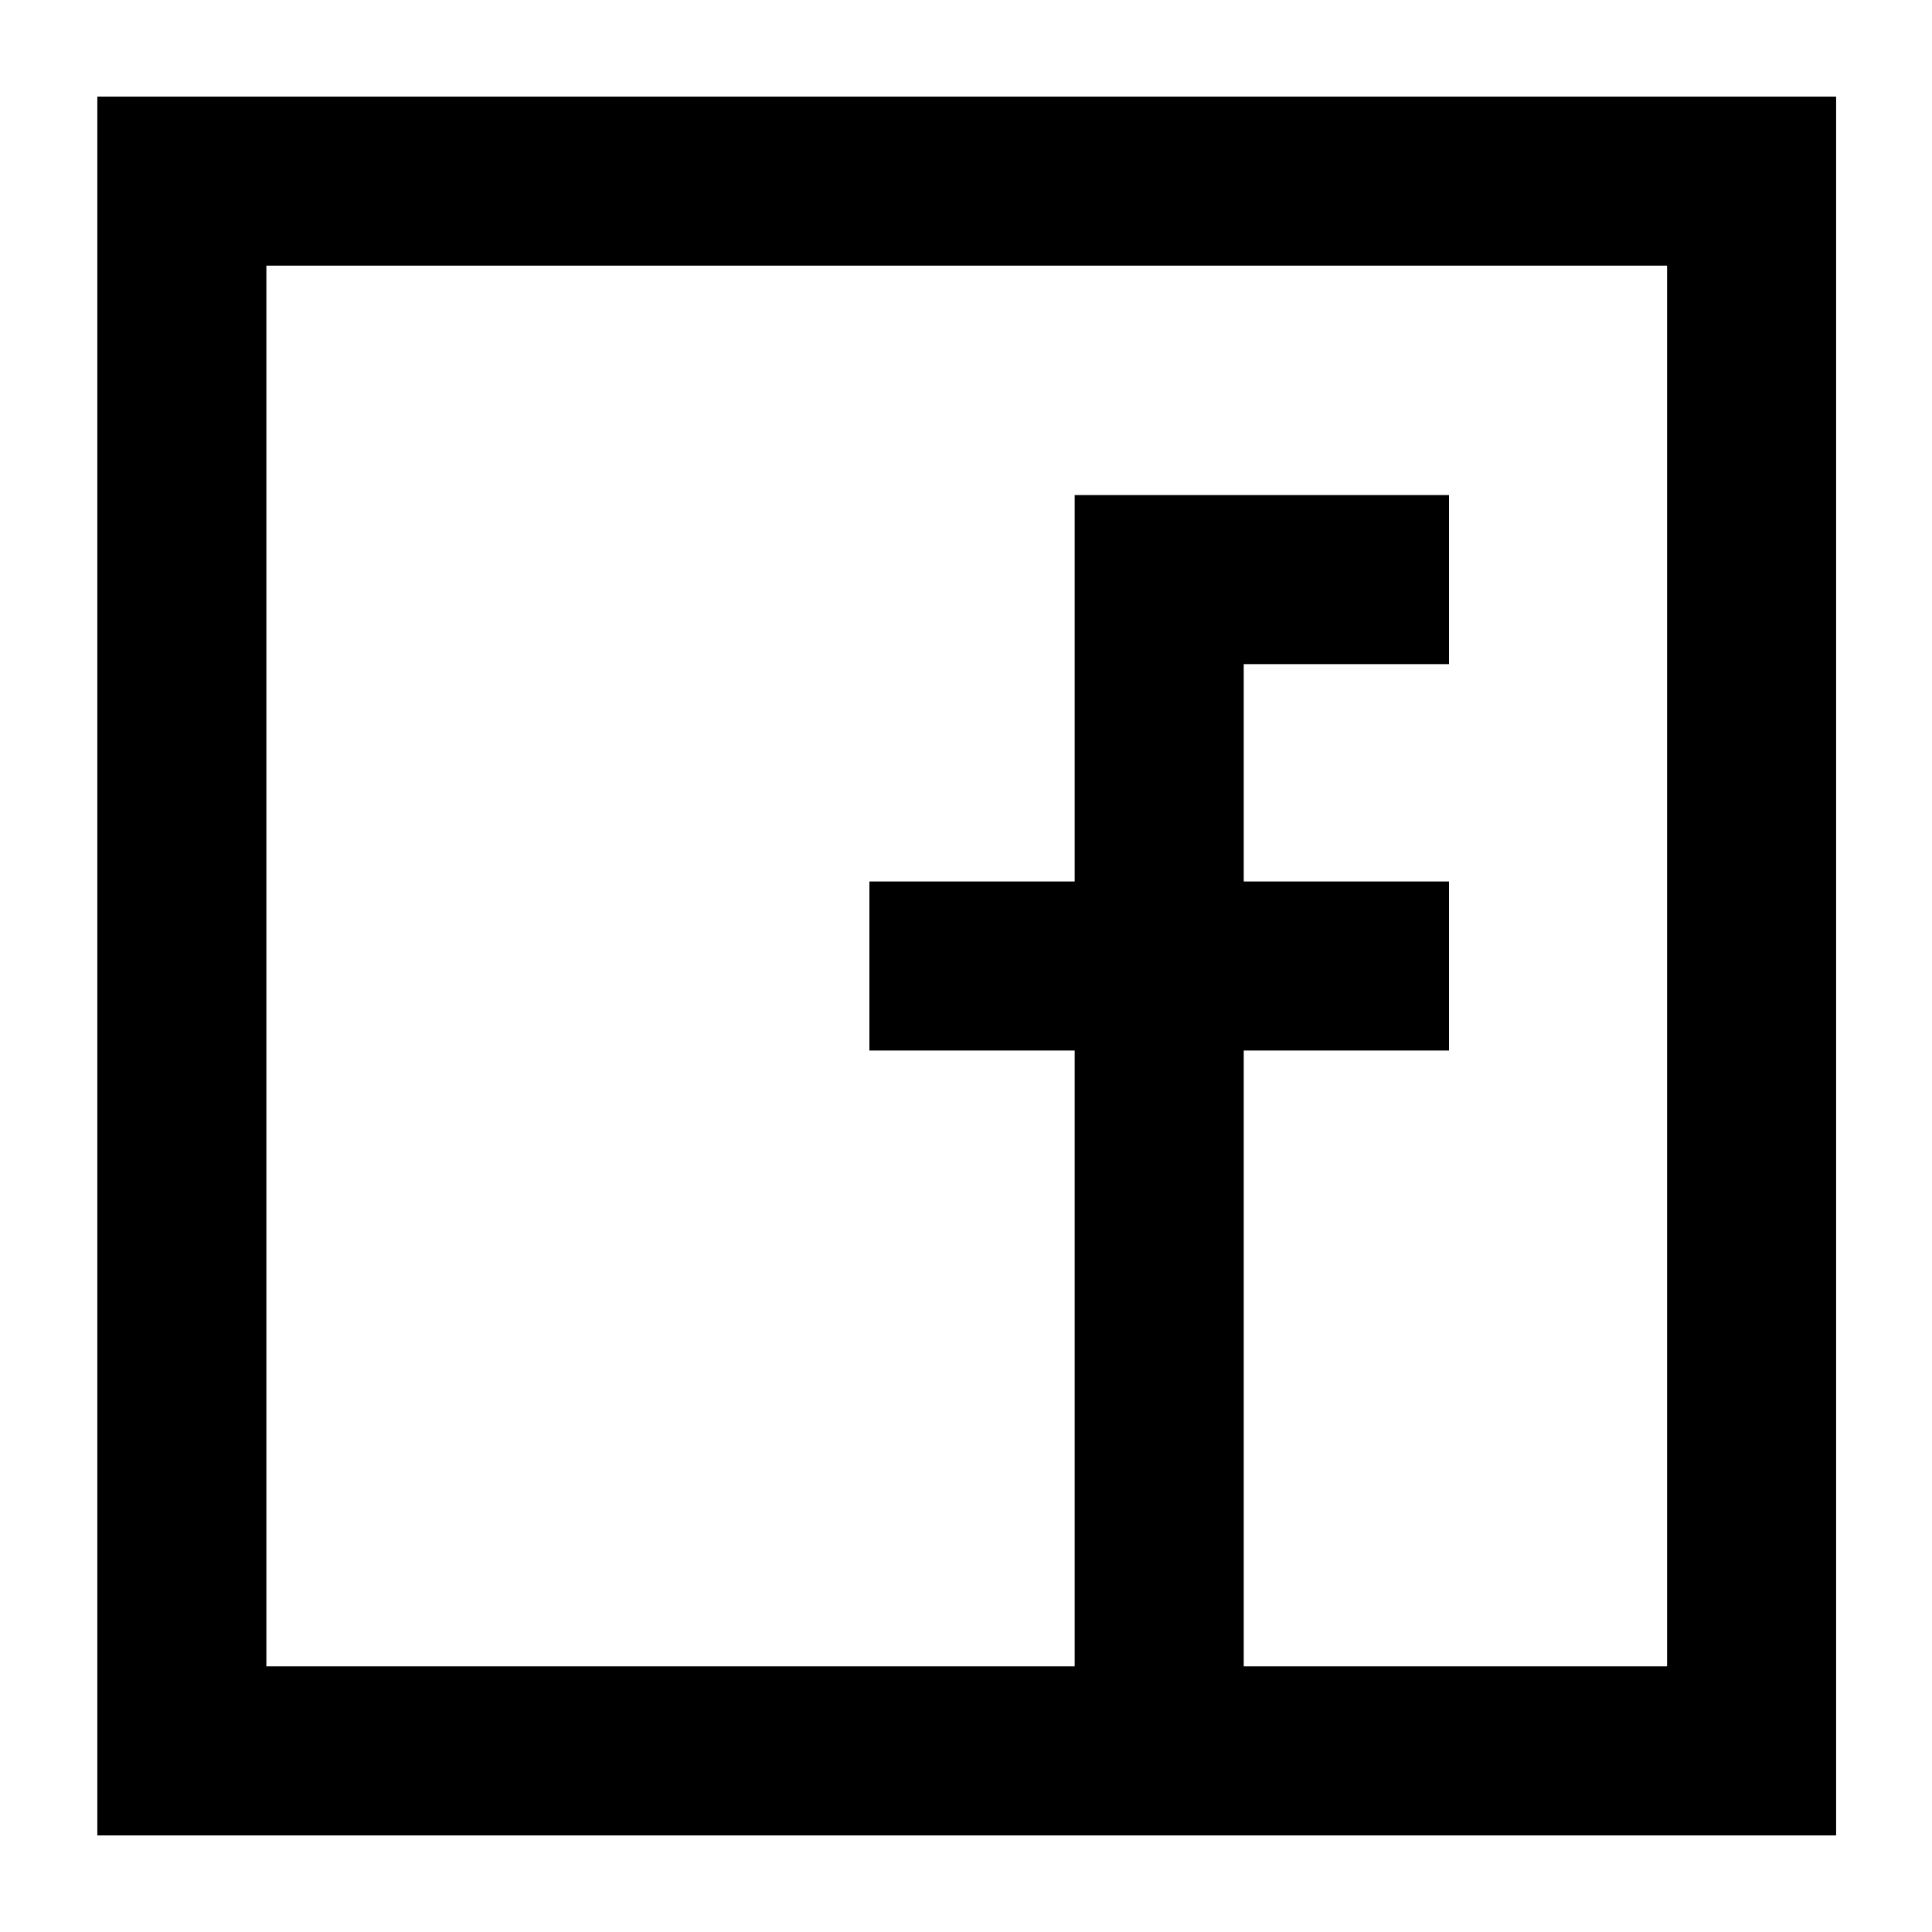
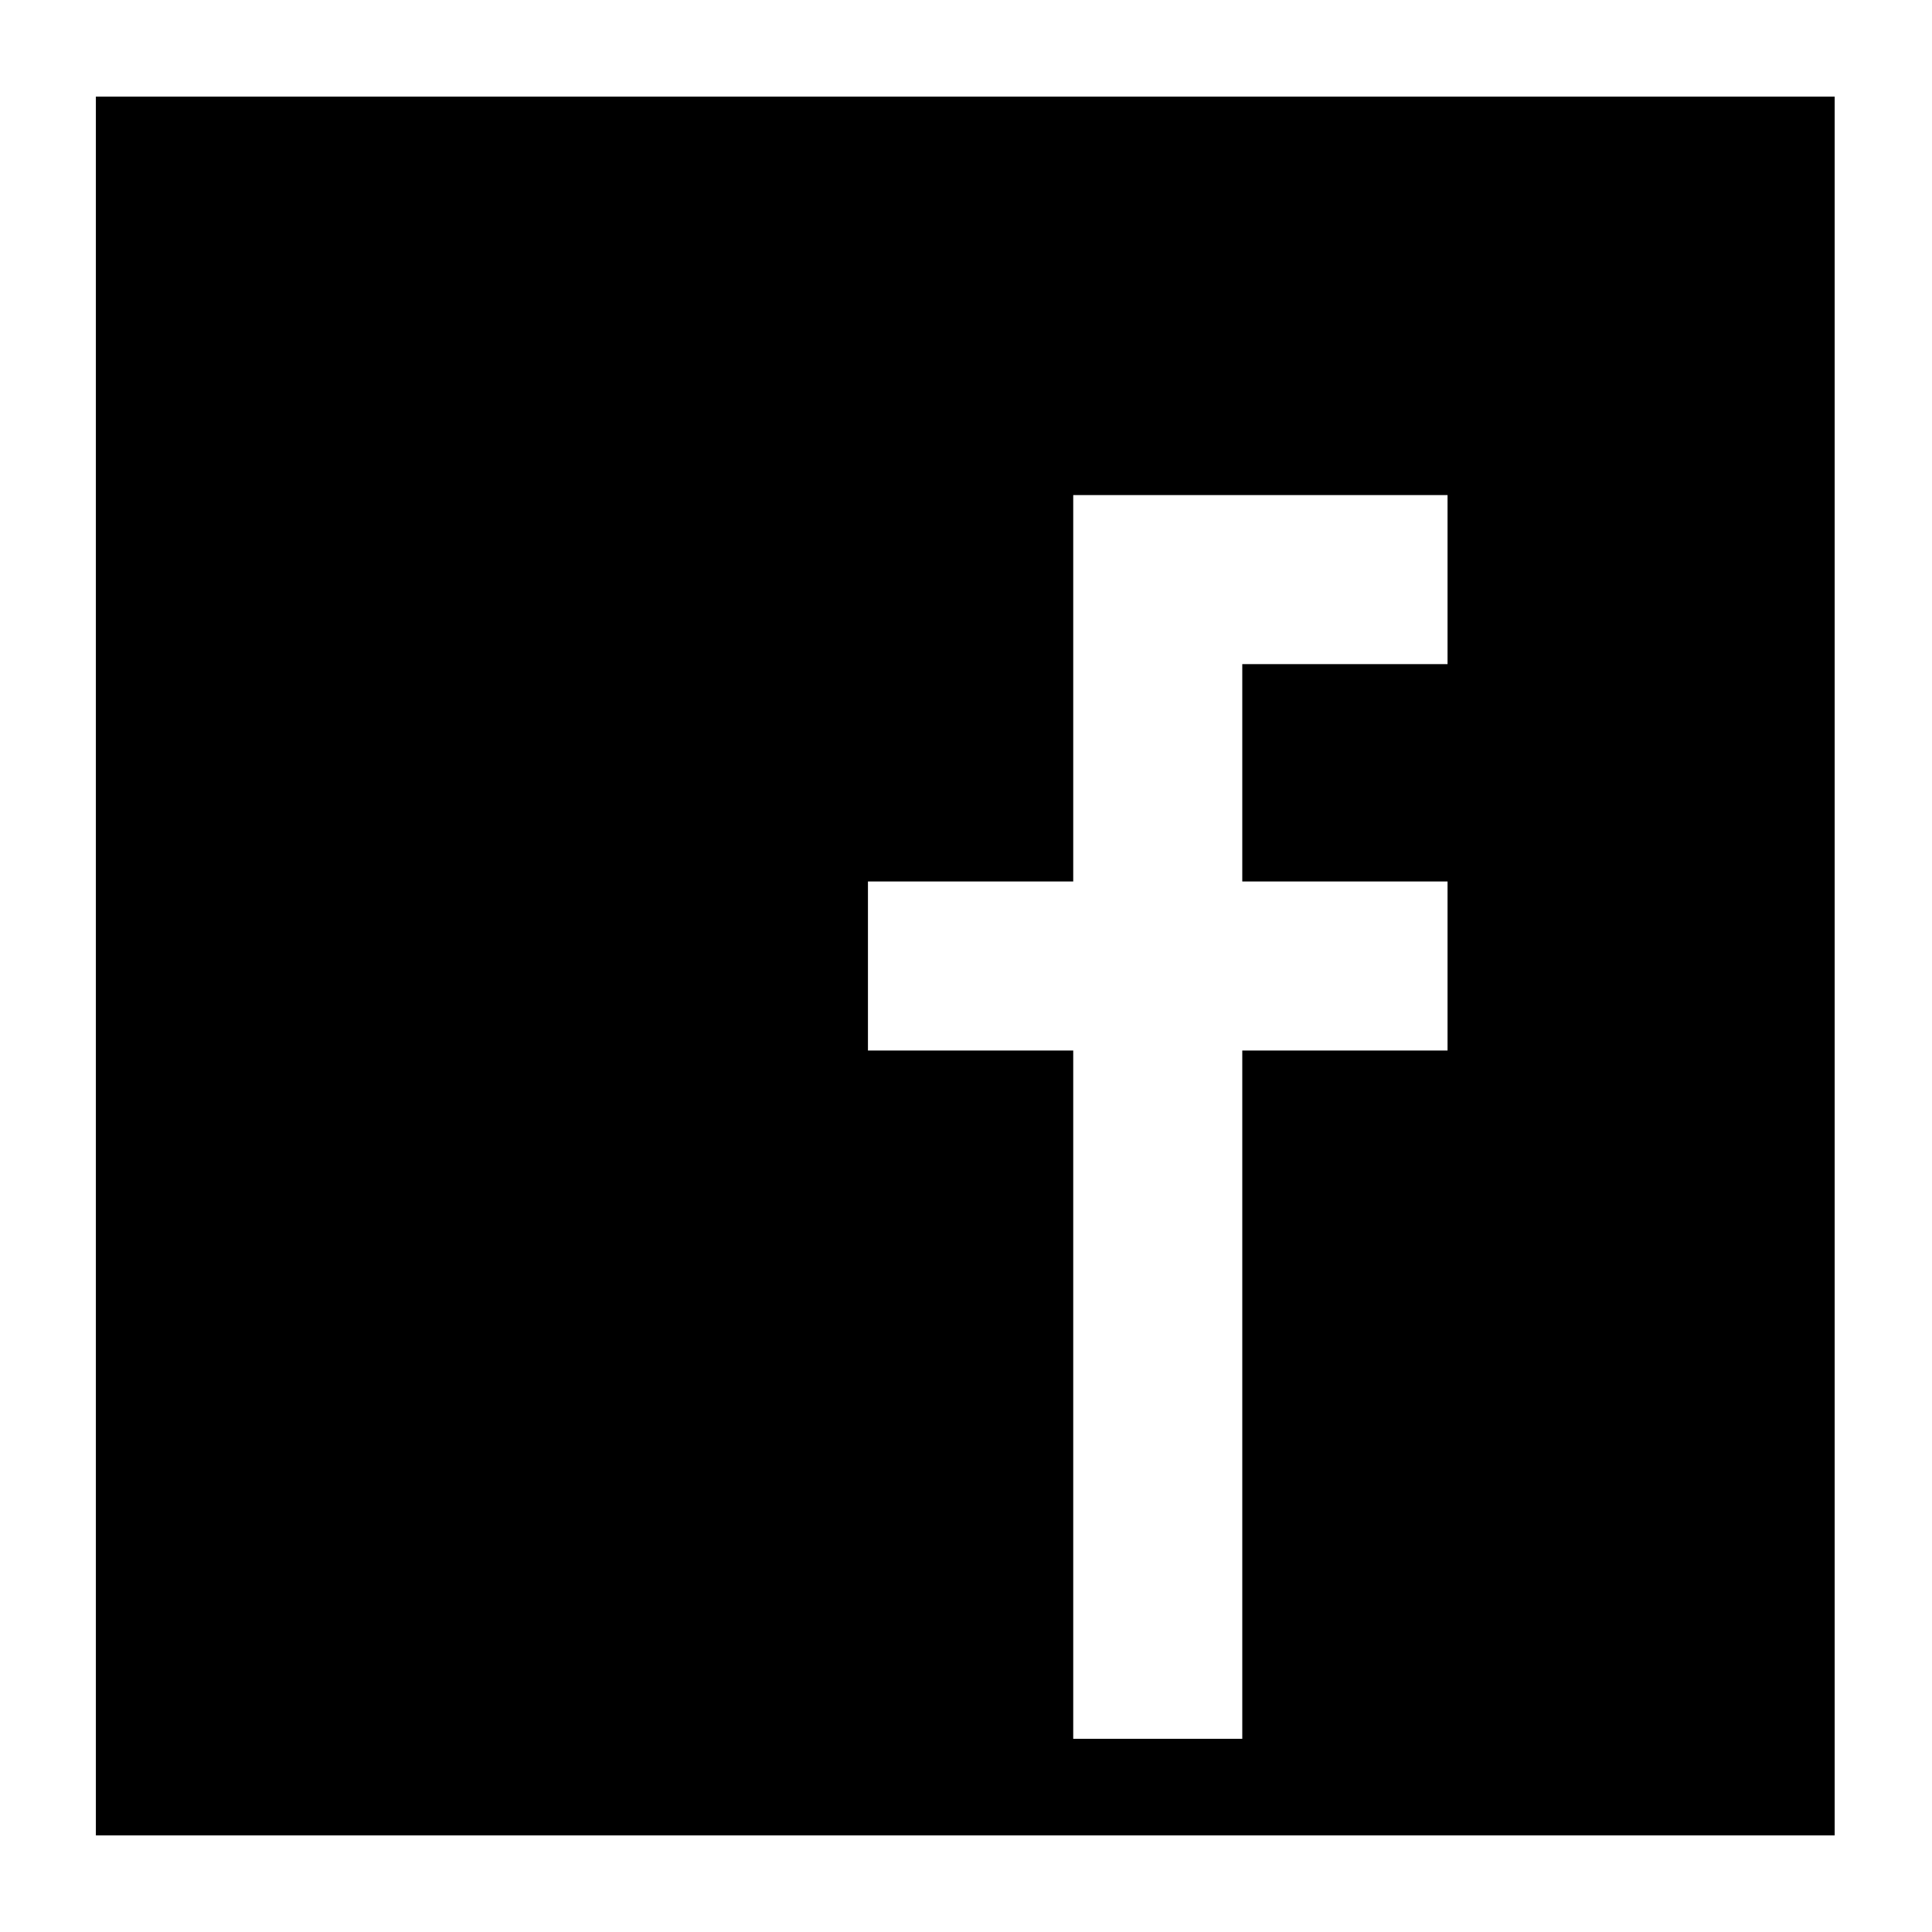
<svg xmlns="http://www.w3.org/2000/svg" id="_圖層_1" data-name="圖層 1" viewBox="0 0 160 160">
  <defs>
    <style>
      .cls-1 {
        stroke-width: 0px;
      }
- 
-       .cls-2 {
-         fill: none;
-         stroke: #000;
-         stroke-miterlimit: 10;
-         stroke-width: 14px;
-       }
    </style>
  </defs>
-   <path class="cls-1" d="M138.06,22v116H22.06V22h116M152.06,8H8.06v144h144V8h0Z" />
-   <polyline class="cls-2" points="96 144 96 48 120 48" />
-   <line class="cls-2" x1="120" y1="80" x2="72" y2="80" />
+   <path class="cls-1" d="M7.94,8v144h144V8H7.94ZM119.88,55h-17v18h17v14h-17v57h-14v-57h-17v-14h17v-32h31v14Z" />
</svg>
